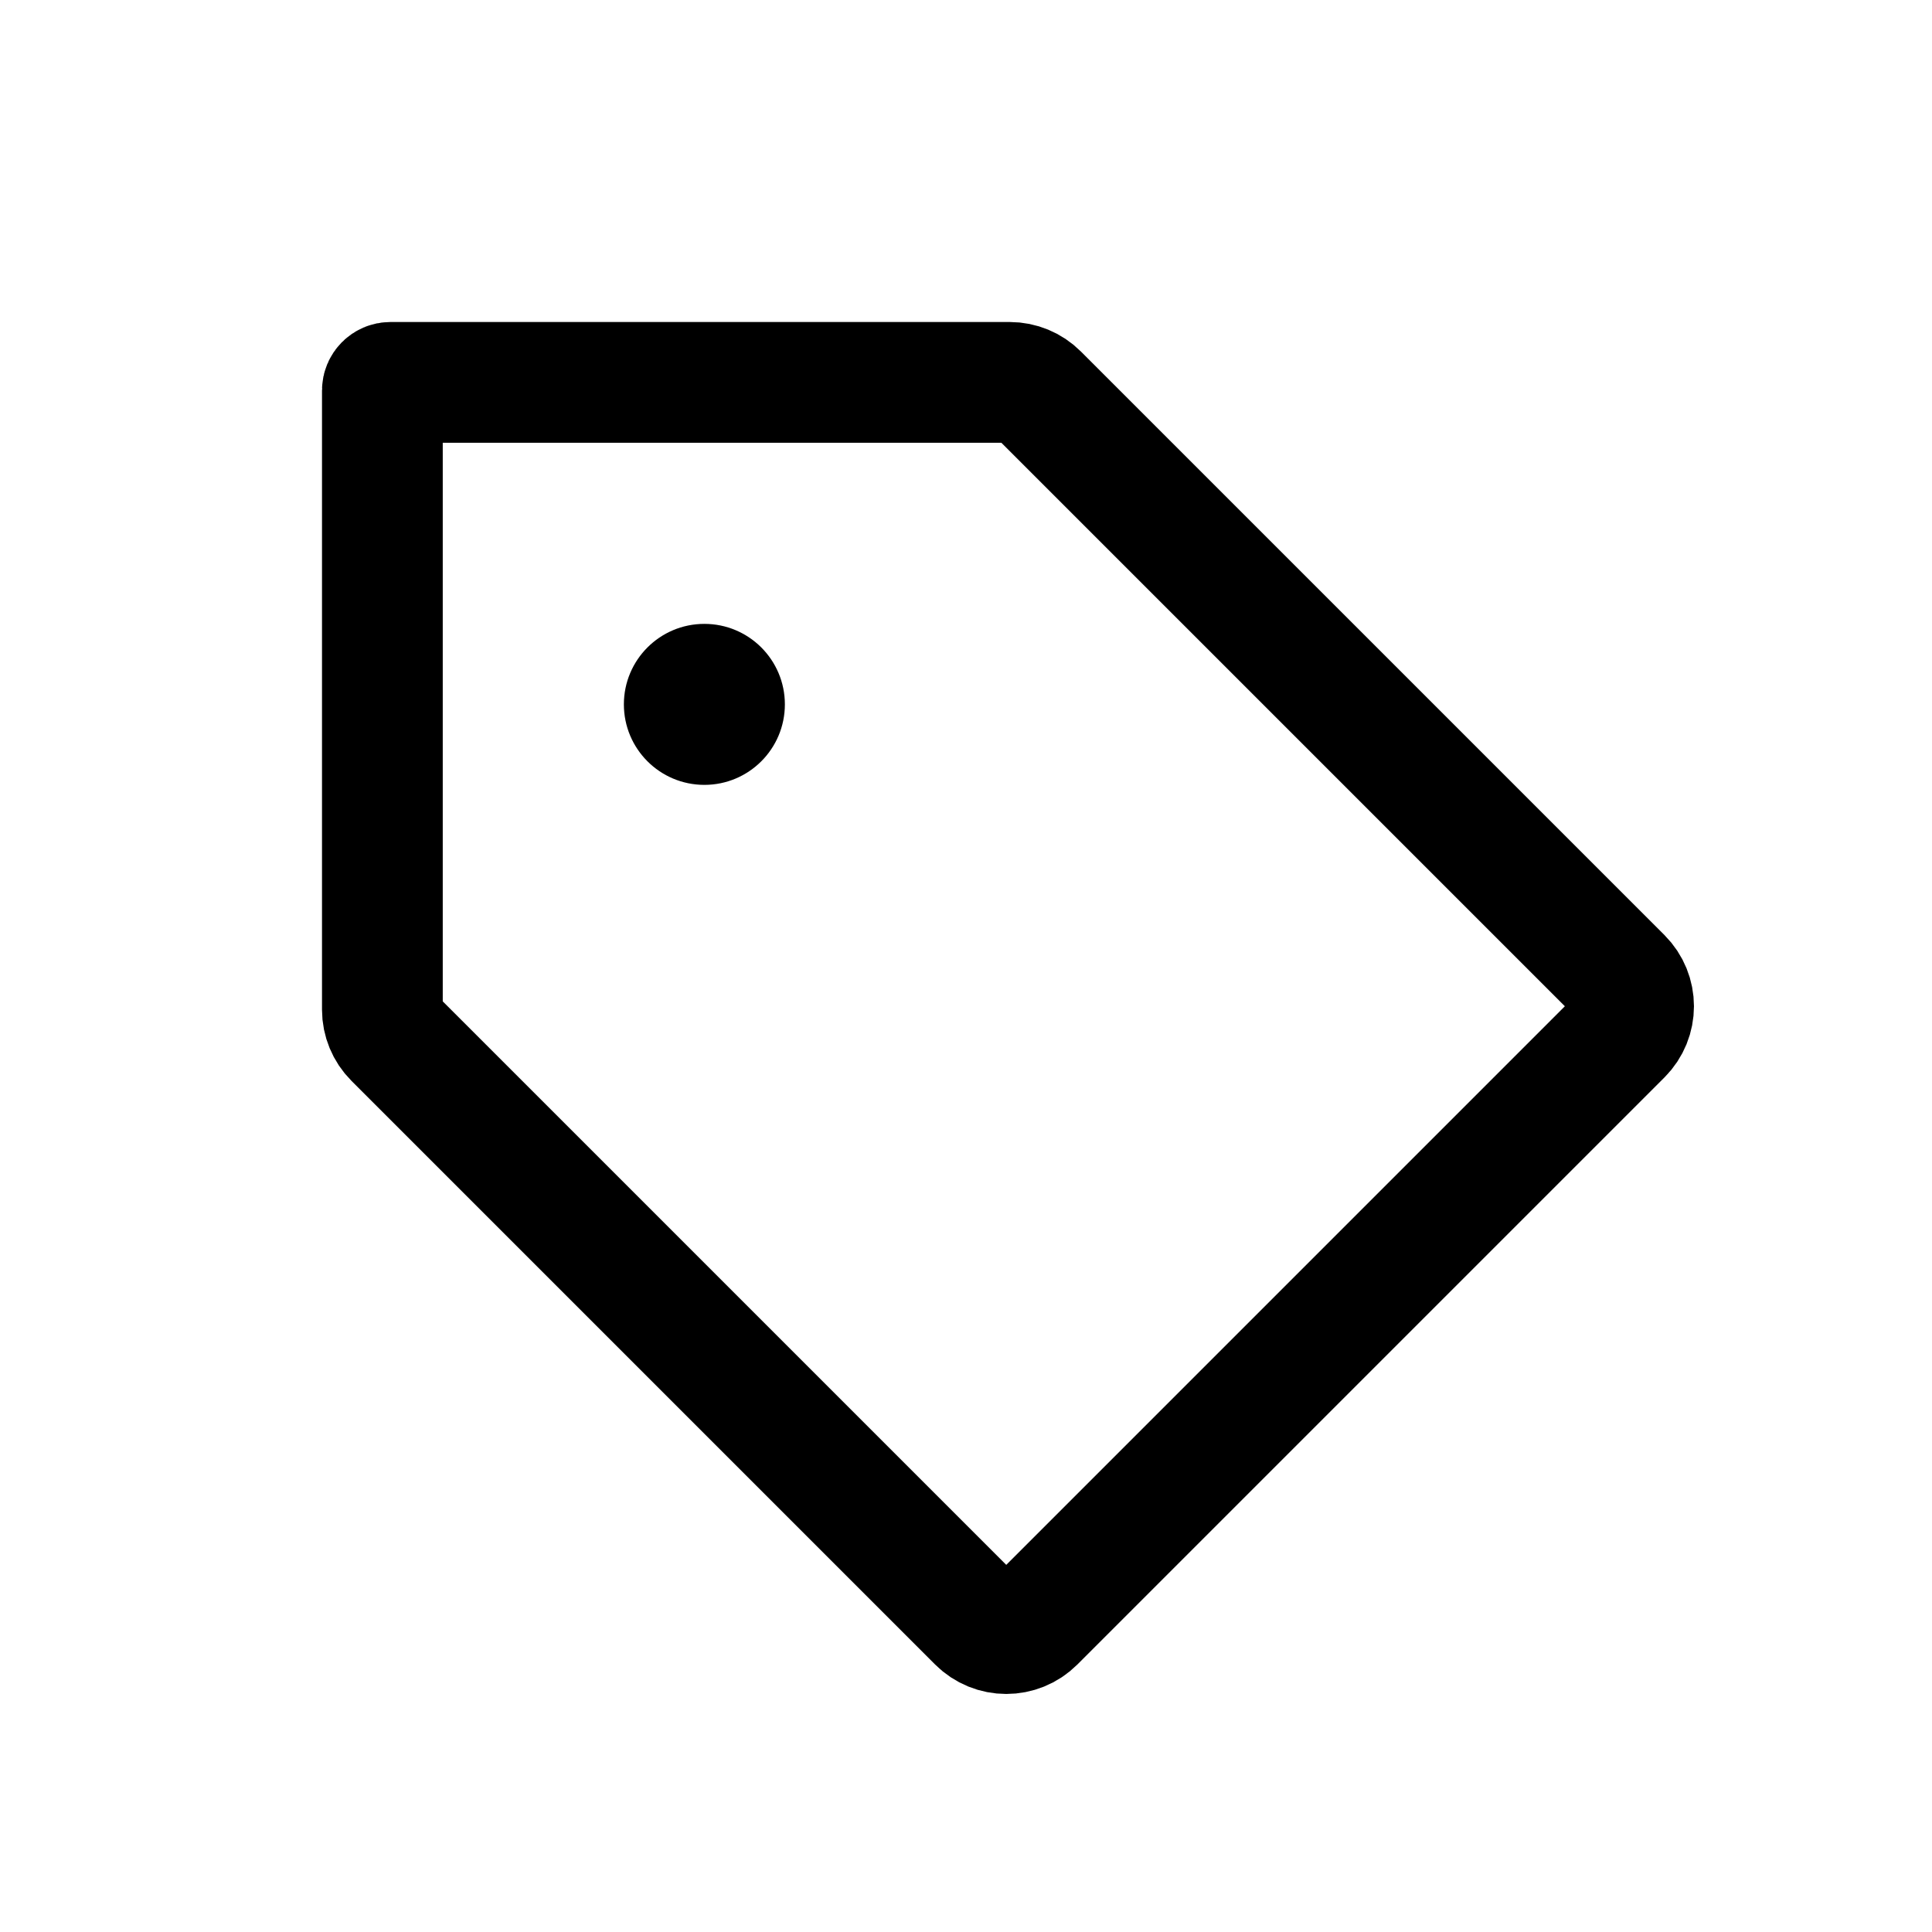
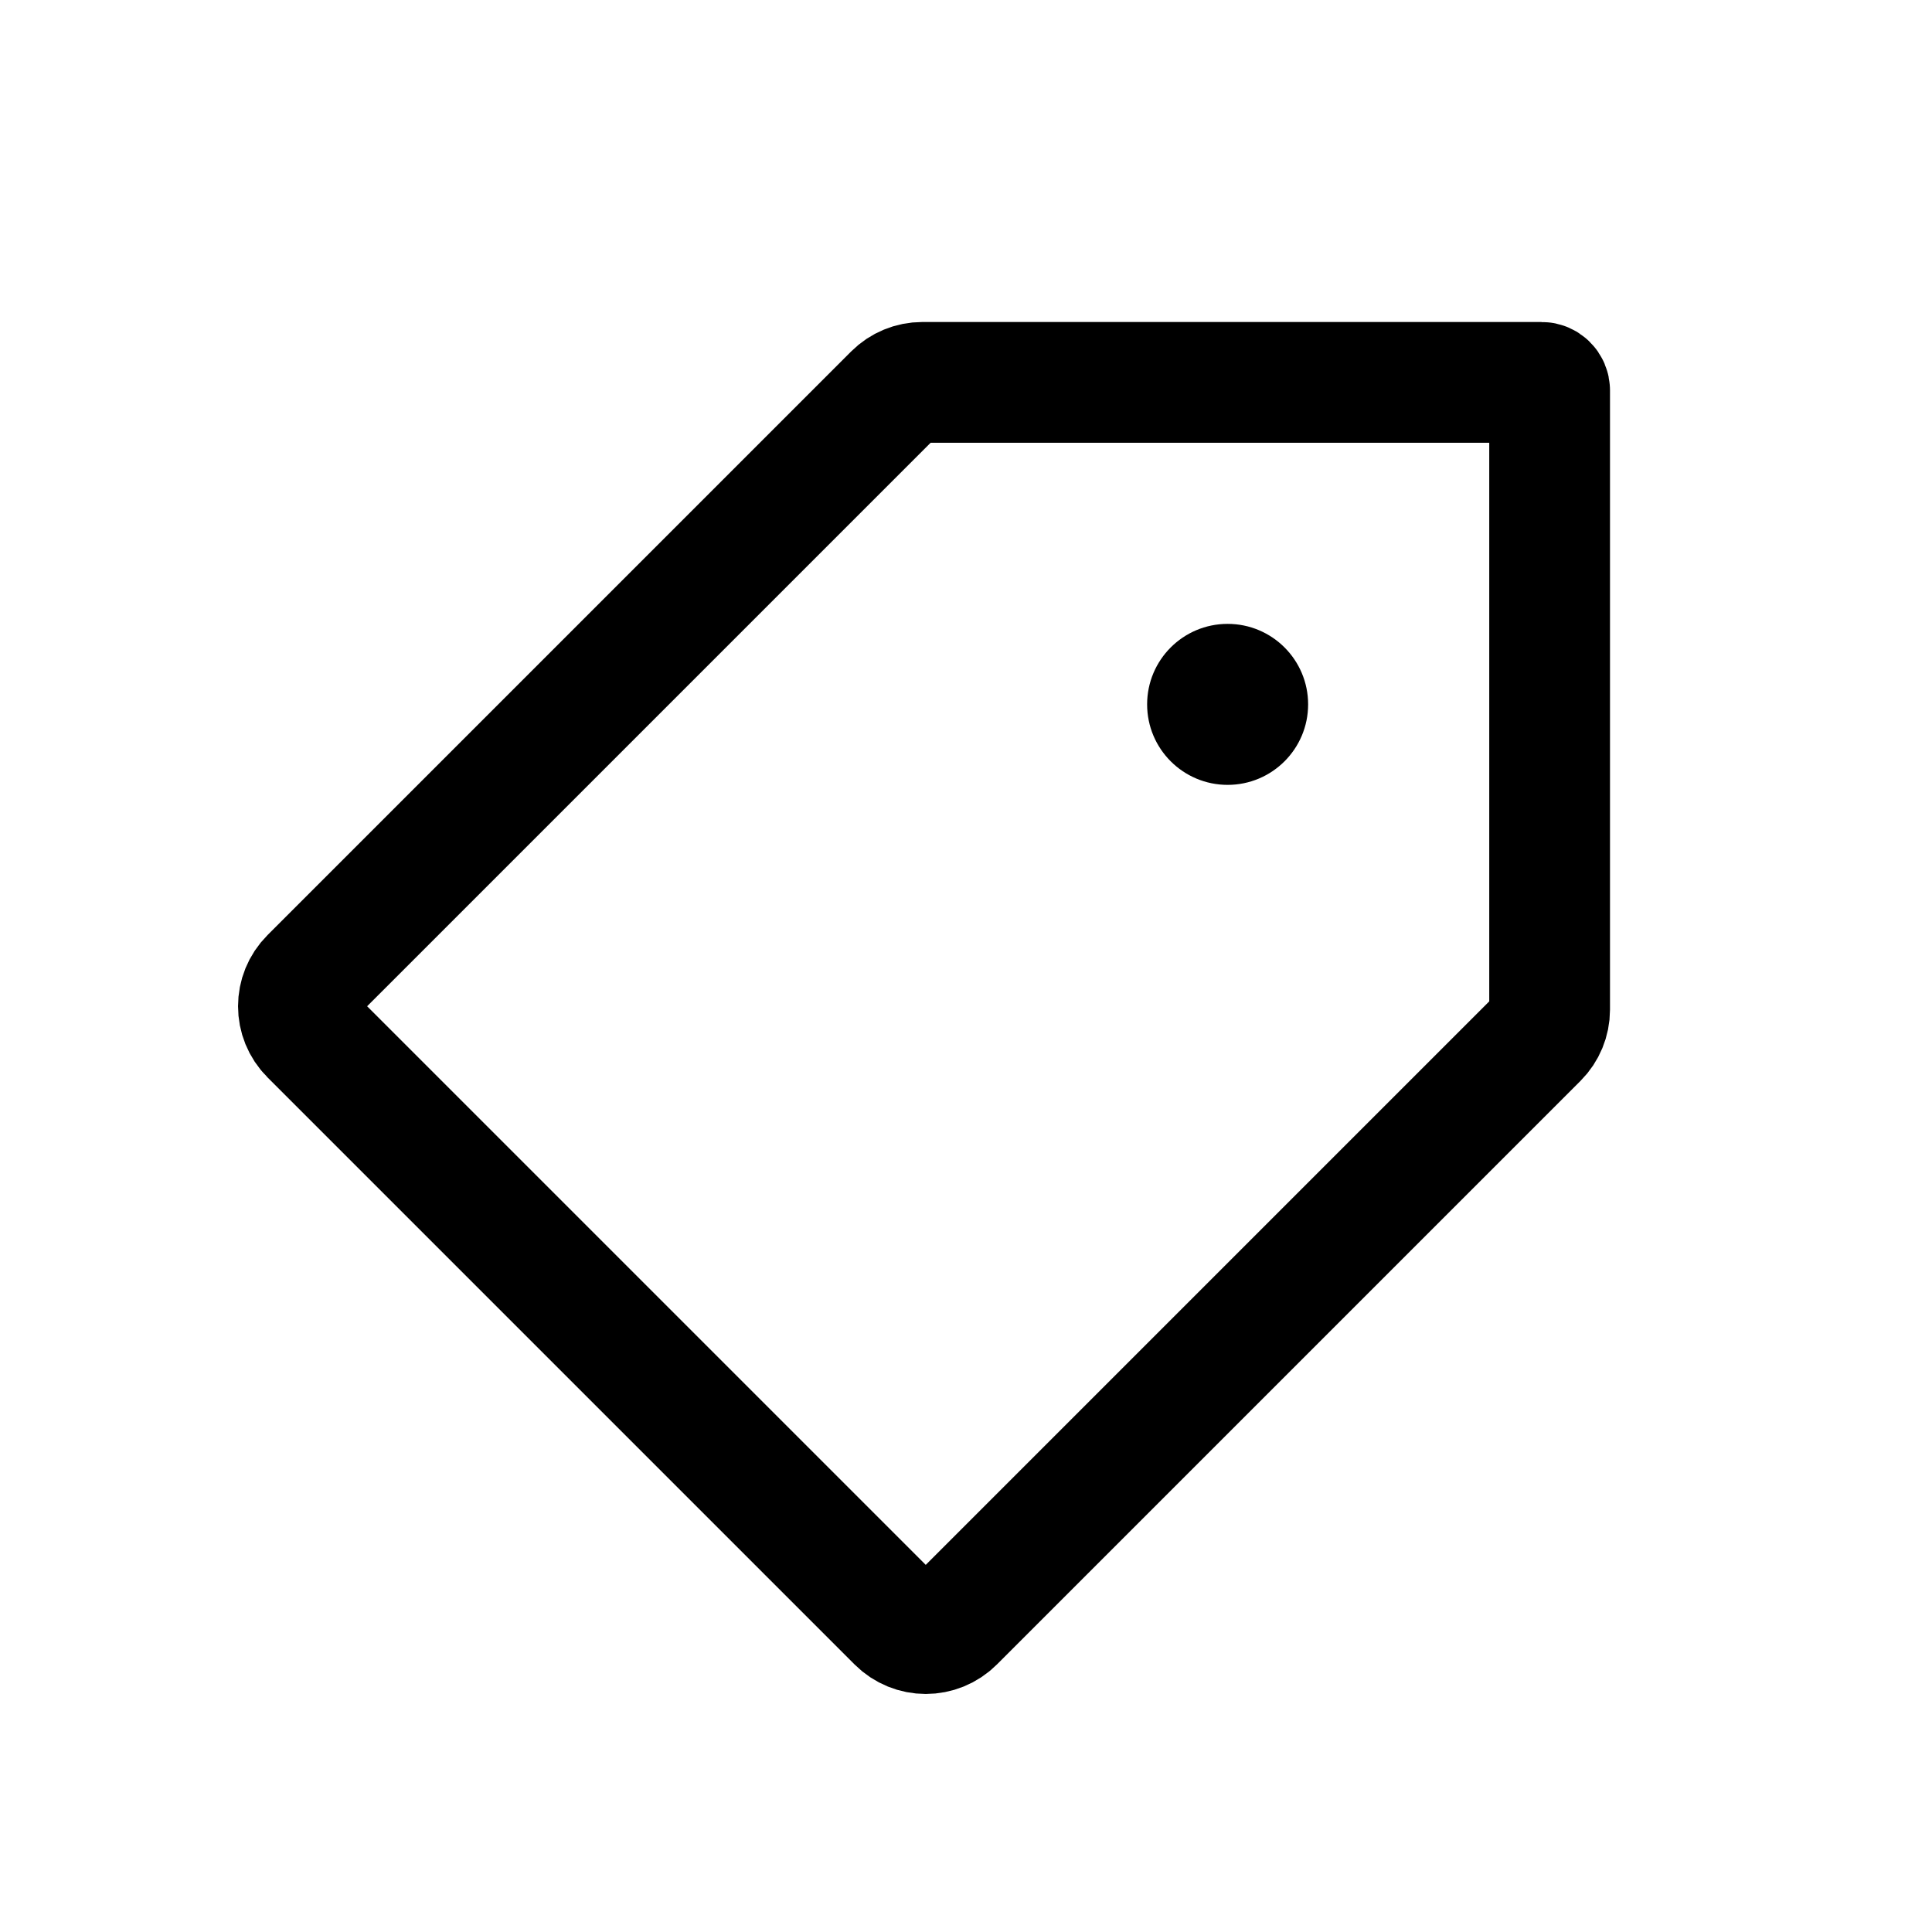
<svg xmlns="http://www.w3.org/2000/svg" viewBox="0 0 24 24" style="fill: none" stroke="currentColor" stroke-width="1.5">
-   <path d="M4.75 12.543V4.85C4.75 4.795 4.795 4.75 4.85 4.75H12.543C12.675 4.75 12.803 4.803 12.896 4.896L20.146 12.146C20.342 12.342 20.342 12.658 20.146 12.854L12.854 20.146C12.658 20.342 12.342 20.342 12.146 20.146L4.896 12.896C4.803 12.803 4.75 12.675 4.75 12.543Z" />
-   <path d="M9.75 8.75a1 1 0 1 1-2 0 1 1 0 0 1 2 0Z" fill="currentColor" stroke="none" />
+   <path d="M19.25 12.543V4.85C19.25 4.795 19.205 4.75 19.15 4.75H11.457C11.325 4.75 11.197 4.803 11.104 4.896L3.854 12.146C3.658 12.342 3.658 12.658 3.854 12.854L11.146 20.146C11.342 20.342 11.658 20.342 11.854 20.146L19.104 12.896C19.197 12.803 19.25 12.675 19.25 12.543Z" />
+   <path d="M16.25 8.75a1 1 0 1 1-2 0 1 1 0 0 1 2 0Z" fill="currentColor" stroke="none" />
</svg>
